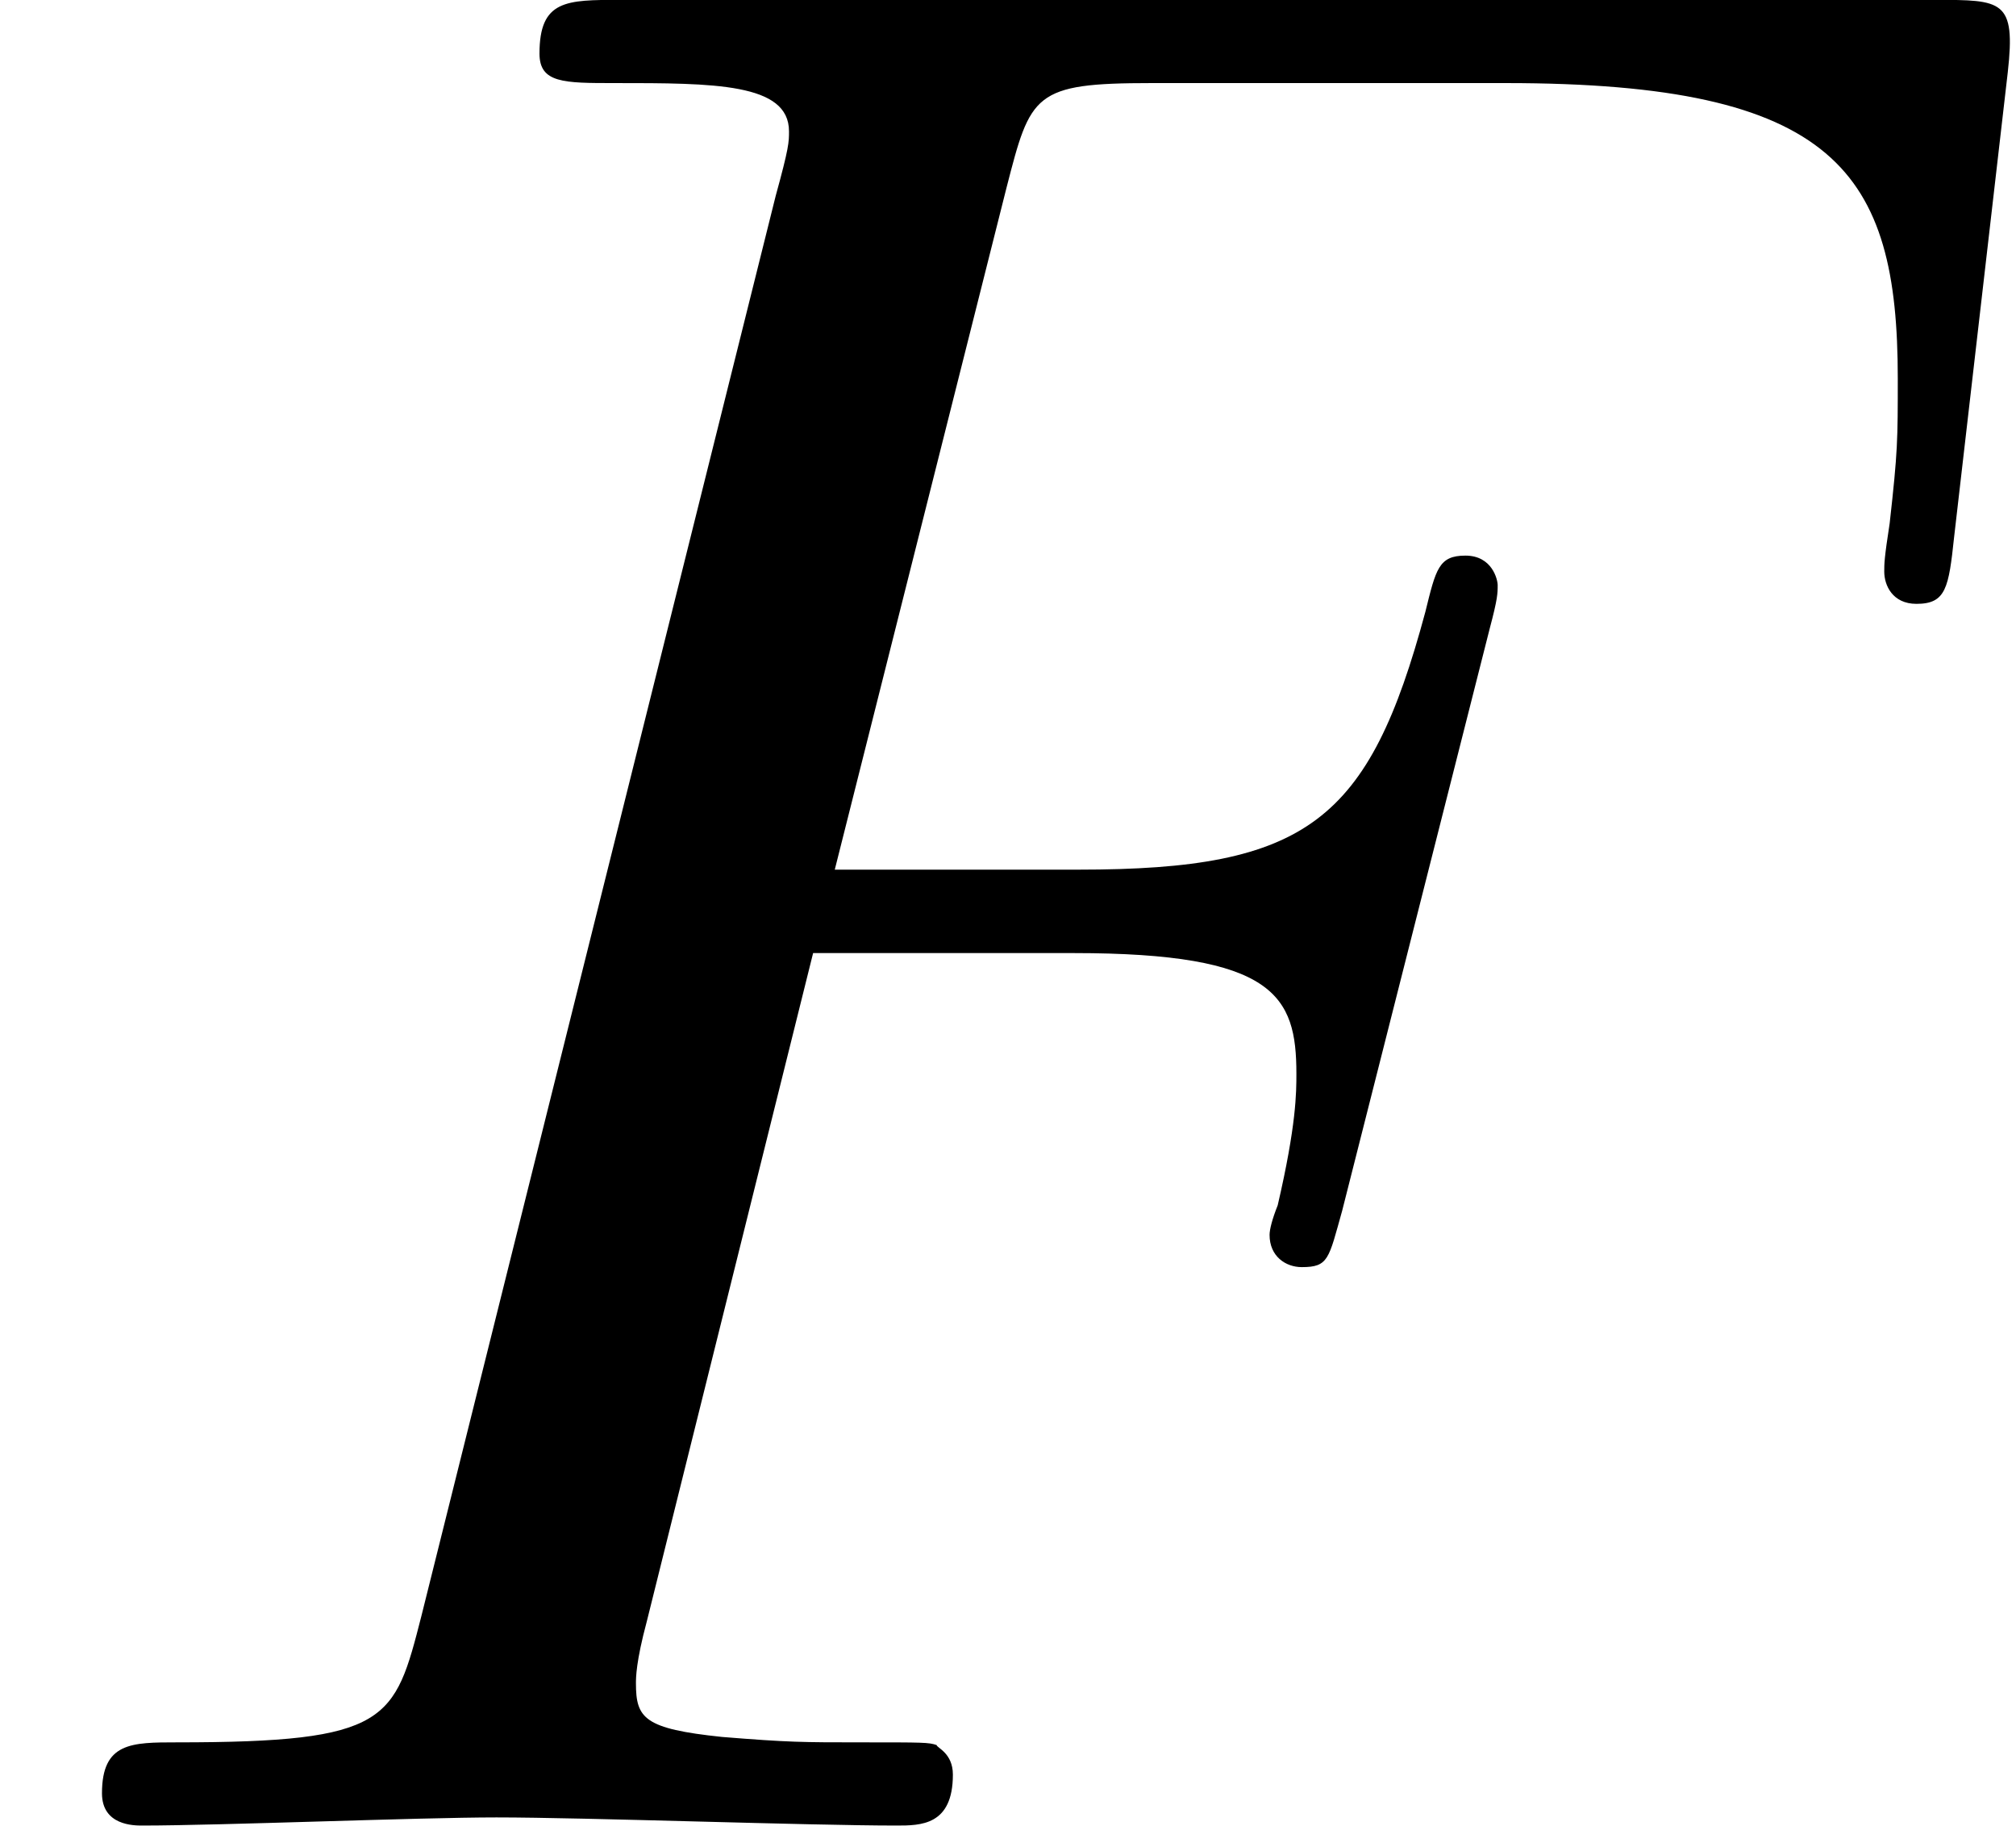
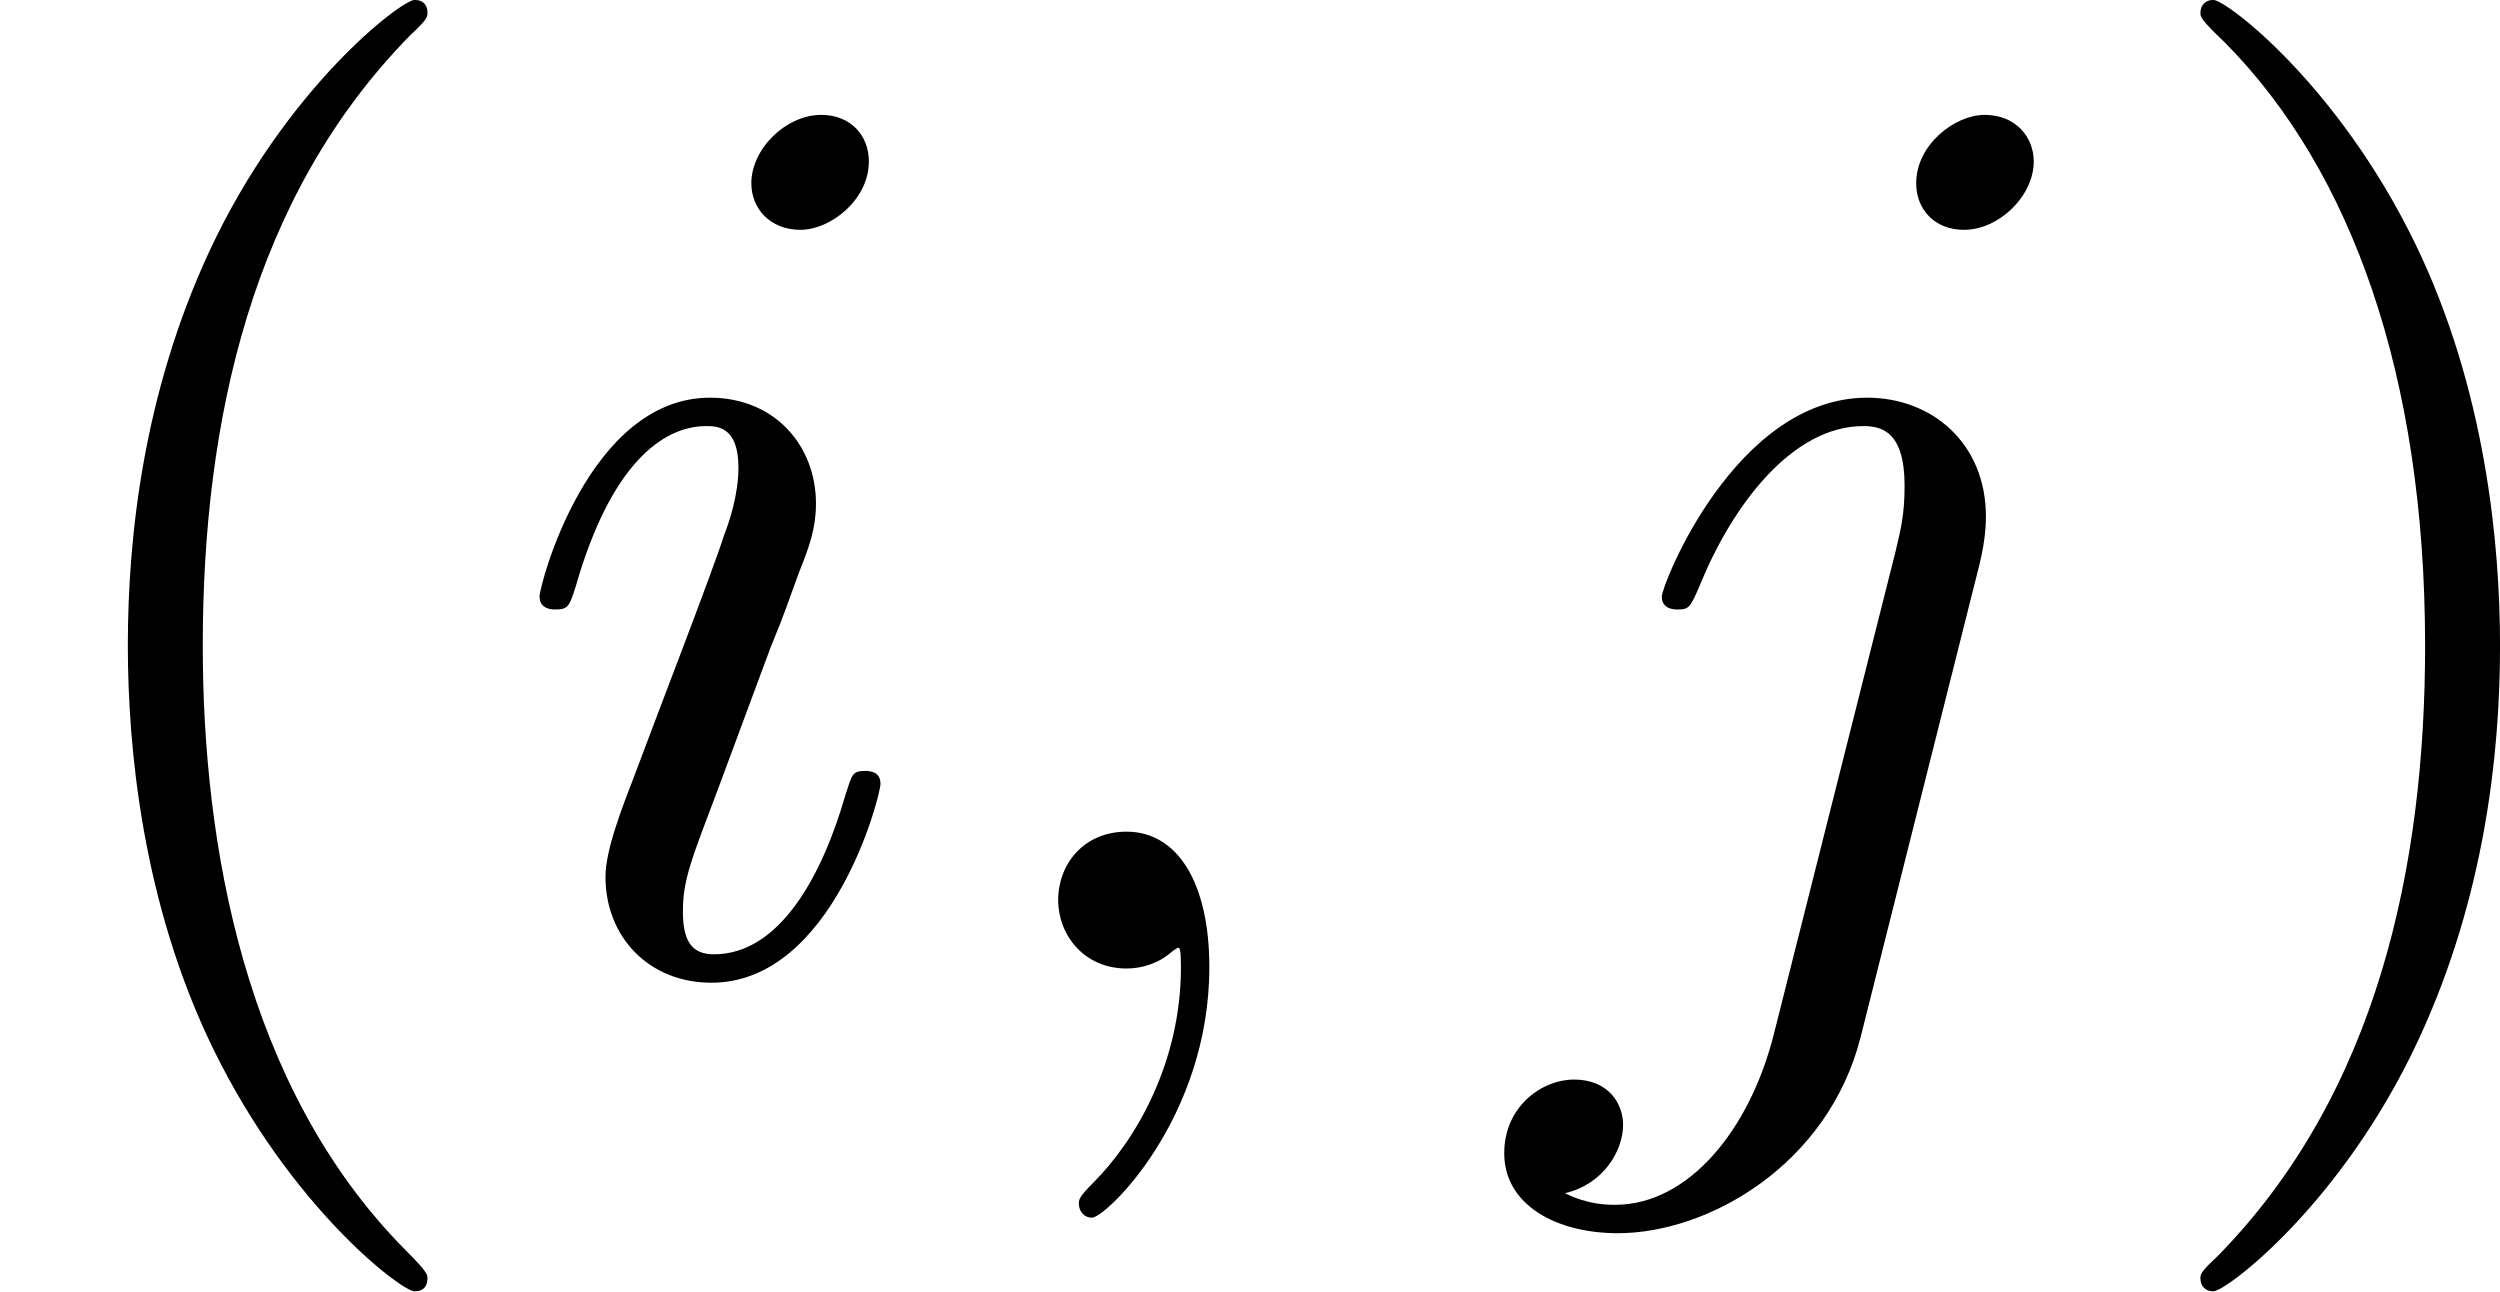
- <svg xmlns="http://www.w3.org/2000/svg" xmlns:xlink="http://www.w3.org/1999/xlink" version="1.1" width="11.47pt" height="10.385pt" viewBox="25.66 253.577 11.47 10.385">
+ <svg xmlns="http://www.w3.org/2000/svg" xmlns:xlink="http://www.w3.org/1999/xlink" version="1.1" width="29.566pt" height="15.273pt" viewBox="31.636 110.241 29.566 15.273">
  <defs>
-     <path id="g18-70" d="M3.305-3.545H4.364C5.182-3.545 5.269-3.371 5.269-3.055C5.269-2.978 5.269-2.847 5.193-2.52C5.171-2.465 5.16-2.422 5.16-2.4C5.16-2.313 5.225-2.269 5.291-2.269C5.4-2.269 5.4-2.302 5.455-2.498L6.055-4.865C6.087-4.985 6.087-5.007 6.087-5.04C6.087-5.062 6.065-5.16 5.956-5.16S5.836-5.105 5.793-4.931C5.564-4.08 5.313-3.884 4.385-3.884H3.393L4.091-6.655C4.189-7.036 4.2-7.08 4.68-7.08H6.12C7.462-7.08 7.713-6.72 7.713-5.88C7.713-5.629 7.713-5.585 7.68-5.291C7.658-5.149 7.658-5.127 7.658-5.095C7.658-5.04 7.691-4.964 7.789-4.964C7.909-4.964 7.92-5.029 7.942-5.236L8.16-7.124C8.193-7.418 8.138-7.418 7.865-7.418H2.52C2.302-7.418 2.193-7.418 2.193-7.2C2.193-7.08 2.291-7.08 2.498-7.08C2.902-7.08 3.207-7.08 3.207-6.884C3.207-6.84 3.207-6.818 3.153-6.622L1.713-.851C1.604-.425 1.582-.338 .72-.338C.535-.338 .415-.338 .415-.131C.415 0 .545 0 .578 0C.895 0 1.702-.033 2.018-.033C2.378-.033 3.284 0 3.644 0C3.742 0 3.873 0 3.873-.207C3.873-.295 3.807-.316 3.807-.327C3.775-.338 3.753-.338 3.502-.338C3.262-.338 3.207-.338 2.935-.36C2.618-.393 2.585-.436 2.585-.578C2.585-.6 2.585-.665 2.629-.829L3.305-3.545Z" />
+     <path id="g18-59" d="M2.215-.011C2.215-.731 1.942-1.156 1.516-1.156C1.156-1.156 .938-.884 .938-.578C.938-.284 1.156 0 1.516 0C1.647 0 1.789-.044 1.898-.142C1.931-.164 1.942-.175 1.953-.175S1.975-.164 1.975-.011C1.975 .796 1.593 1.451 1.233 1.811C1.113 1.931 1.113 1.953 1.113 1.985C1.113 2.062 1.167 2.105 1.222 2.105C1.342 2.105 2.215 1.265 2.215-.011Z" />
+     <path id="g18-105" d="M3.098-6.818C3.098-7.036 2.945-7.211 2.695-7.211C2.4-7.211 2.105-6.927 2.105-6.633C2.105-6.425 2.258-6.24 2.52-6.24C2.771-6.24 3.098-6.491 3.098-6.818ZM2.269-2.716C2.4-3.033 2.4-3.055 2.509-3.349C2.596-3.567 2.651-3.72 2.651-3.927C2.651-4.418 2.302-4.822 1.756-4.822C.731-4.822 .316-3.24 .316-3.142C.316-3.033 .425-3.033 .447-3.033C.556-3.033 .567-3.055 .622-3.229C.916-4.255 1.353-4.582 1.724-4.582C1.811-4.582 1.996-4.582 1.996-4.233C1.996-4.004 1.92-3.775 1.876-3.665C1.789-3.382 1.298-2.116 1.124-1.647C1.015-1.364 .873-1.004 .873-.775C.873-.262 1.244 .12 1.767 .12C2.793 .12 3.196-1.462 3.196-1.56C3.196-1.669 3.098-1.669 3.065-1.669C2.956-1.669 2.956-1.636 2.902-1.473C2.705-.785 2.345-.12 1.789-.12C1.604-.12 1.527-.229 1.527-.48C1.527-.753 1.593-.905 1.844-1.571L2.269-2.716Z" />
+     <path id="g18-106" d="M4.331-6.818C4.331-7.025 4.178-7.211 3.916-7.211C3.665-7.211 3.338-6.96 3.338-6.633C3.338-6.415 3.491-6.24 3.742-6.24C4.036-6.24 4.331-6.524 4.331-6.818ZM2.138 .545C1.931 1.375 1.407 1.996 .796 1.996C.731 1.996 .567 1.996 .371 1.898C.698 1.822 .862 1.538 .862 1.32C.862 1.145 .742 .938 .447 .938C.175 .938-.142 1.167-.142 1.56C-.142 1.996 .295 2.236 .818 2.236C1.582 2.236 2.596 1.658 2.869 .578L3.873-3.415C3.927-3.633 3.927-3.785 3.927-3.818C3.927-4.44 3.469-4.822 2.924-4.822C1.811-4.822 1.189-3.24 1.189-3.142C1.189-3.033 1.298-3.033 1.32-3.033C1.418-3.033 1.429-3.044 1.516-3.251C1.789-3.916 2.291-4.582 2.891-4.582C3.044-4.582 3.24-4.538 3.24-4.08C3.24-3.829 3.207-3.709 3.164-3.524L2.138 .545Z" />
+     <path id="g27-40" d="M3.611 2.618C3.611 2.585 3.611 2.564 3.425 2.378C2.062 1.004 1.713-1.058 1.713-2.727C1.713-4.625 2.127-6.524 3.469-7.887C3.611-8.018 3.611-8.04 3.611-8.073C3.611-8.149 3.567-8.182 3.502-8.182C3.393-8.182 2.411-7.44 1.767-6.055C1.211-4.855 1.08-3.644 1.08-2.727C1.08-1.876 1.2-.556 1.8 .676C2.455 2.018 3.393 2.727 3.502 2.727C3.567 2.727 3.611 2.695 3.611 2.618Z" />
+     <path id="g27-41" d="M3.153-2.727C3.153-3.578 3.033-4.898 2.433-6.131C1.778-7.473 .84-8.182 .731-8.182C.665-8.182 .622-8.138 .622-8.073C.622-8.04 .622-8.018 .829-7.822C1.898-6.742 2.52-5.007 2.52-2.727C2.52-.862 2.116 1.058 .764 2.433C.622 2.564 .622 2.585 .622 2.618C.622 2.684 .665 2.727 .731 2.727C.84 2.727 1.822 1.985 2.465 .6C3.022-.6 3.153-1.811 3.153-2.727Z" />
  </defs>
  <g id="page1" transform="matrix(1.4 0 0 1.4 0 0)">
-     <use x="18.328" y="188.544" xlink:href="#g18-70" />
+     <use x="22.597" y="86.925" xlink:href="#g27-40" />
+     <use x="26.839" y="86.925" xlink:href="#g18-105" />
+     <use x="30.598" y="86.925" xlink:href="#g18-59" />
+     <use x="35.446" y="86.925" xlink:href="#g18-106" />
+     <use x="40.563" y="86.925" xlink:href="#g27-41" />
  </g>
</svg>
